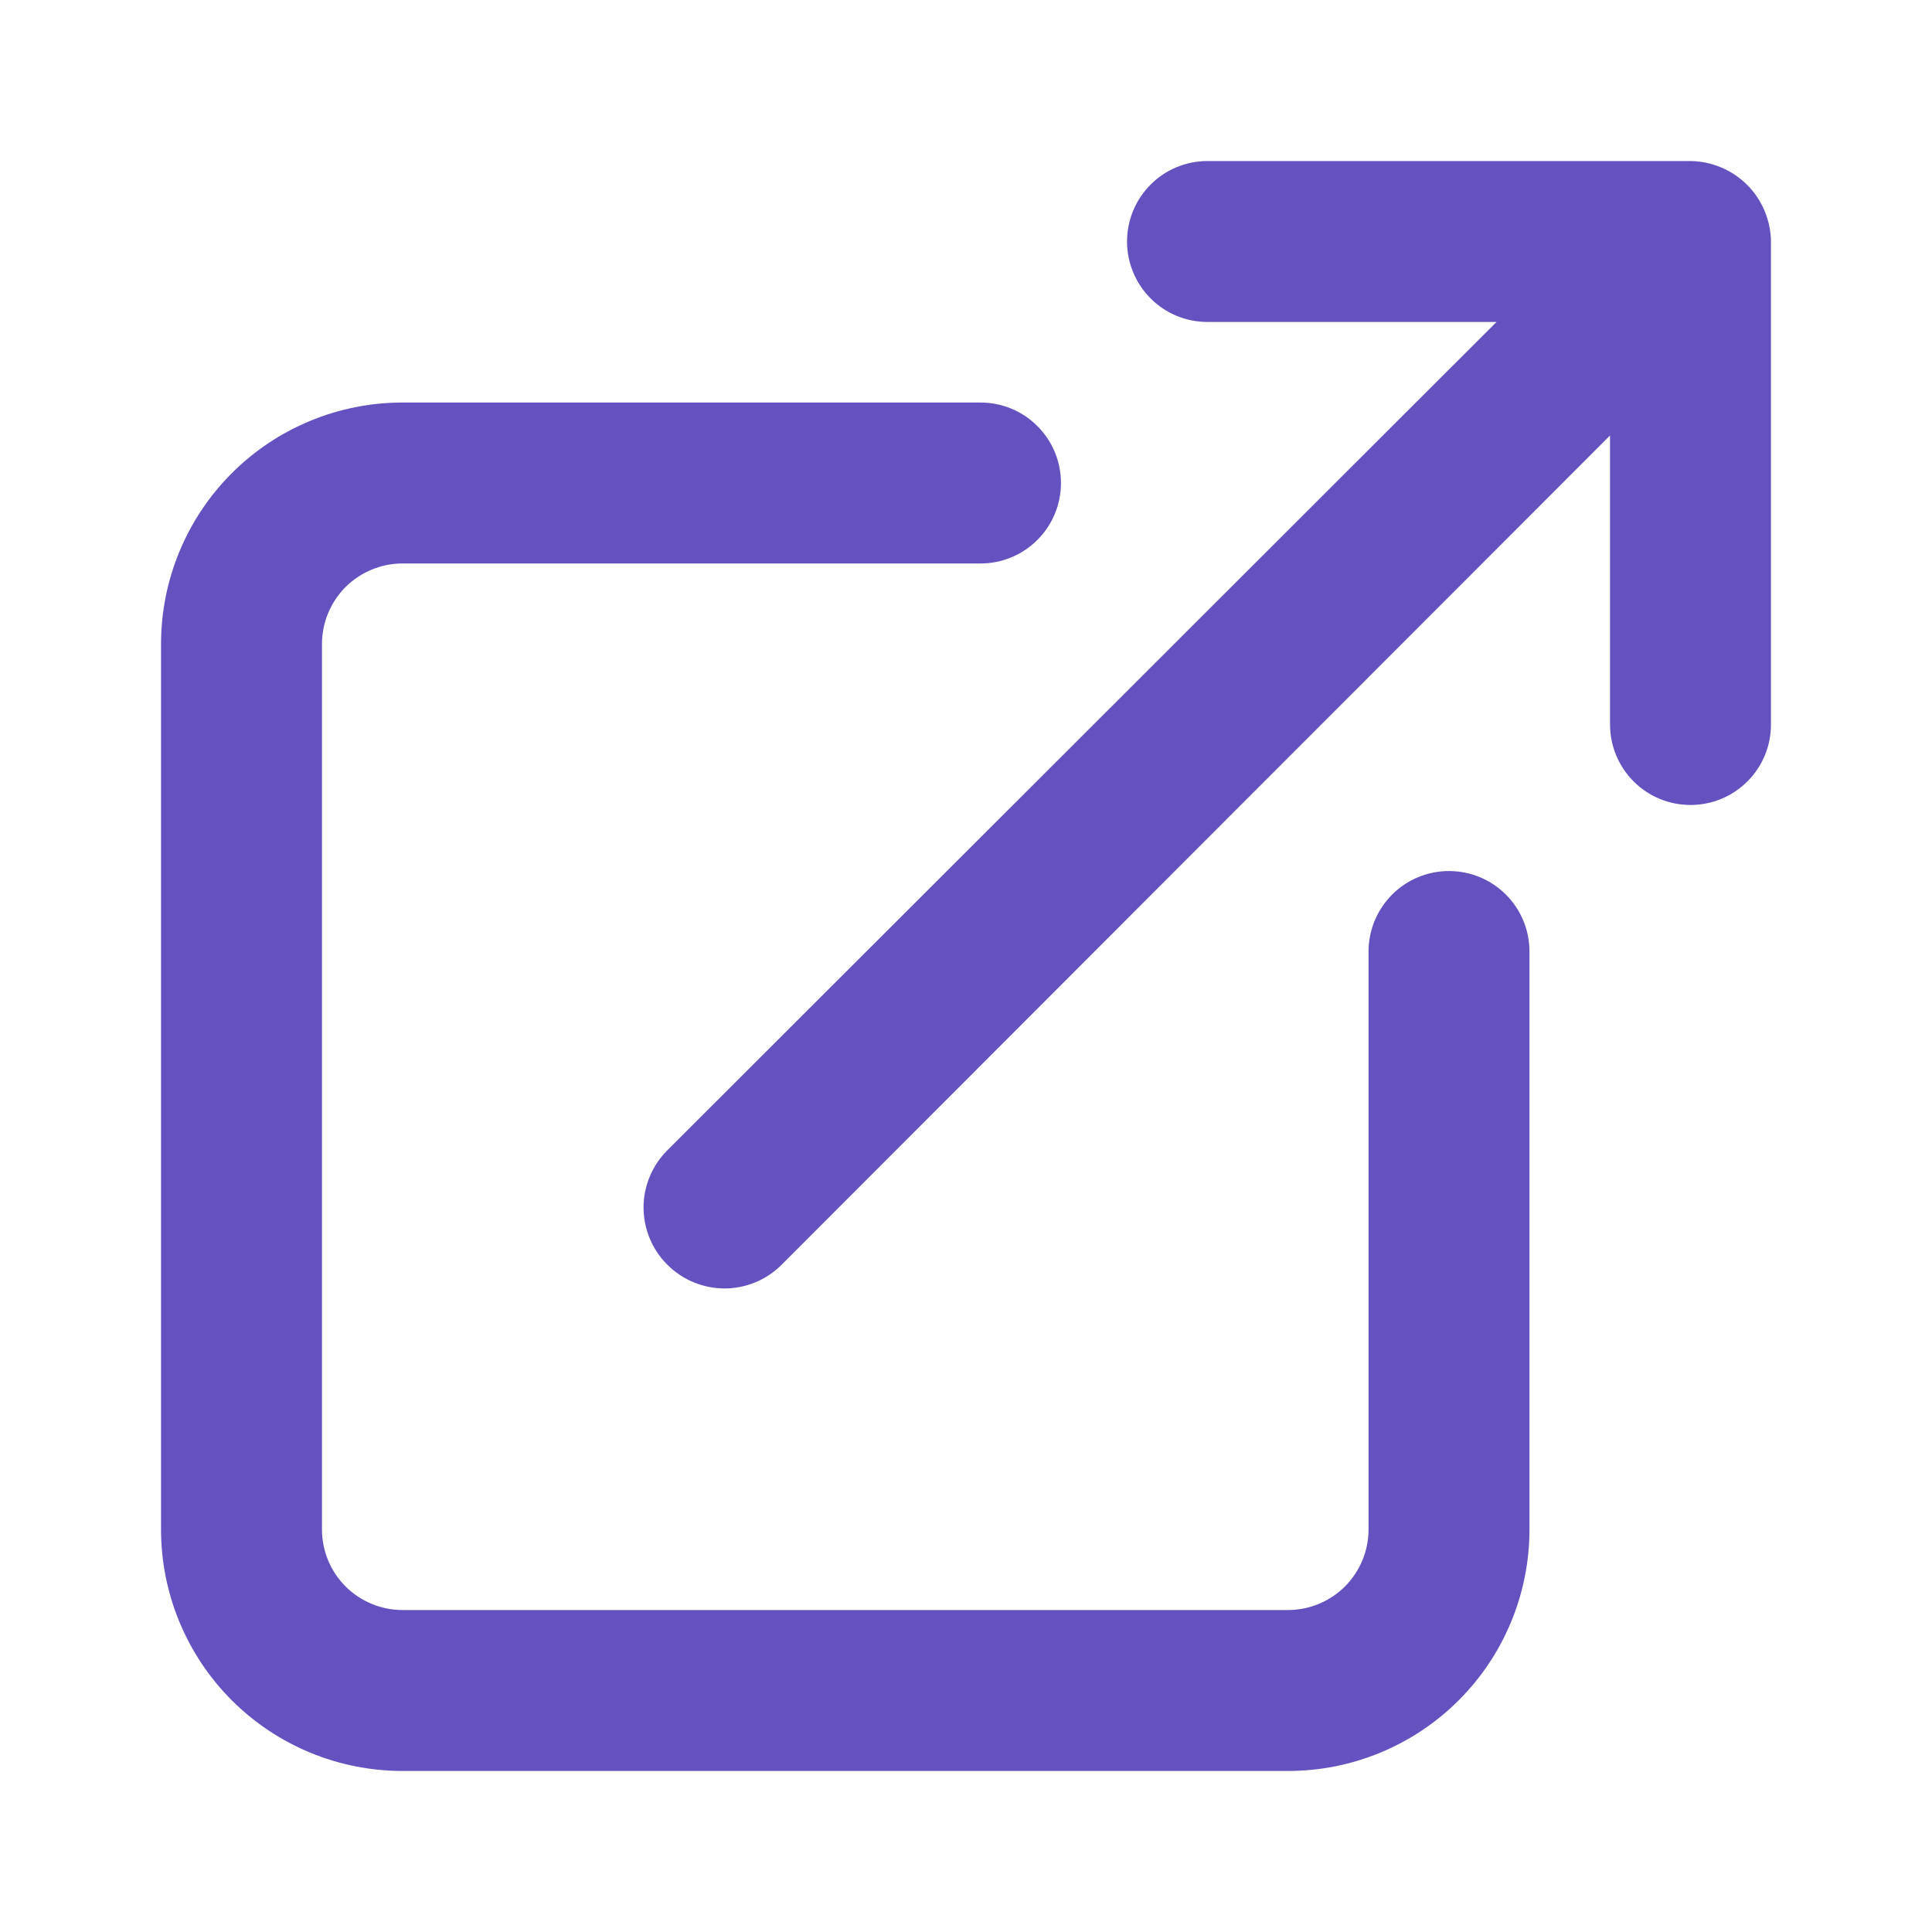
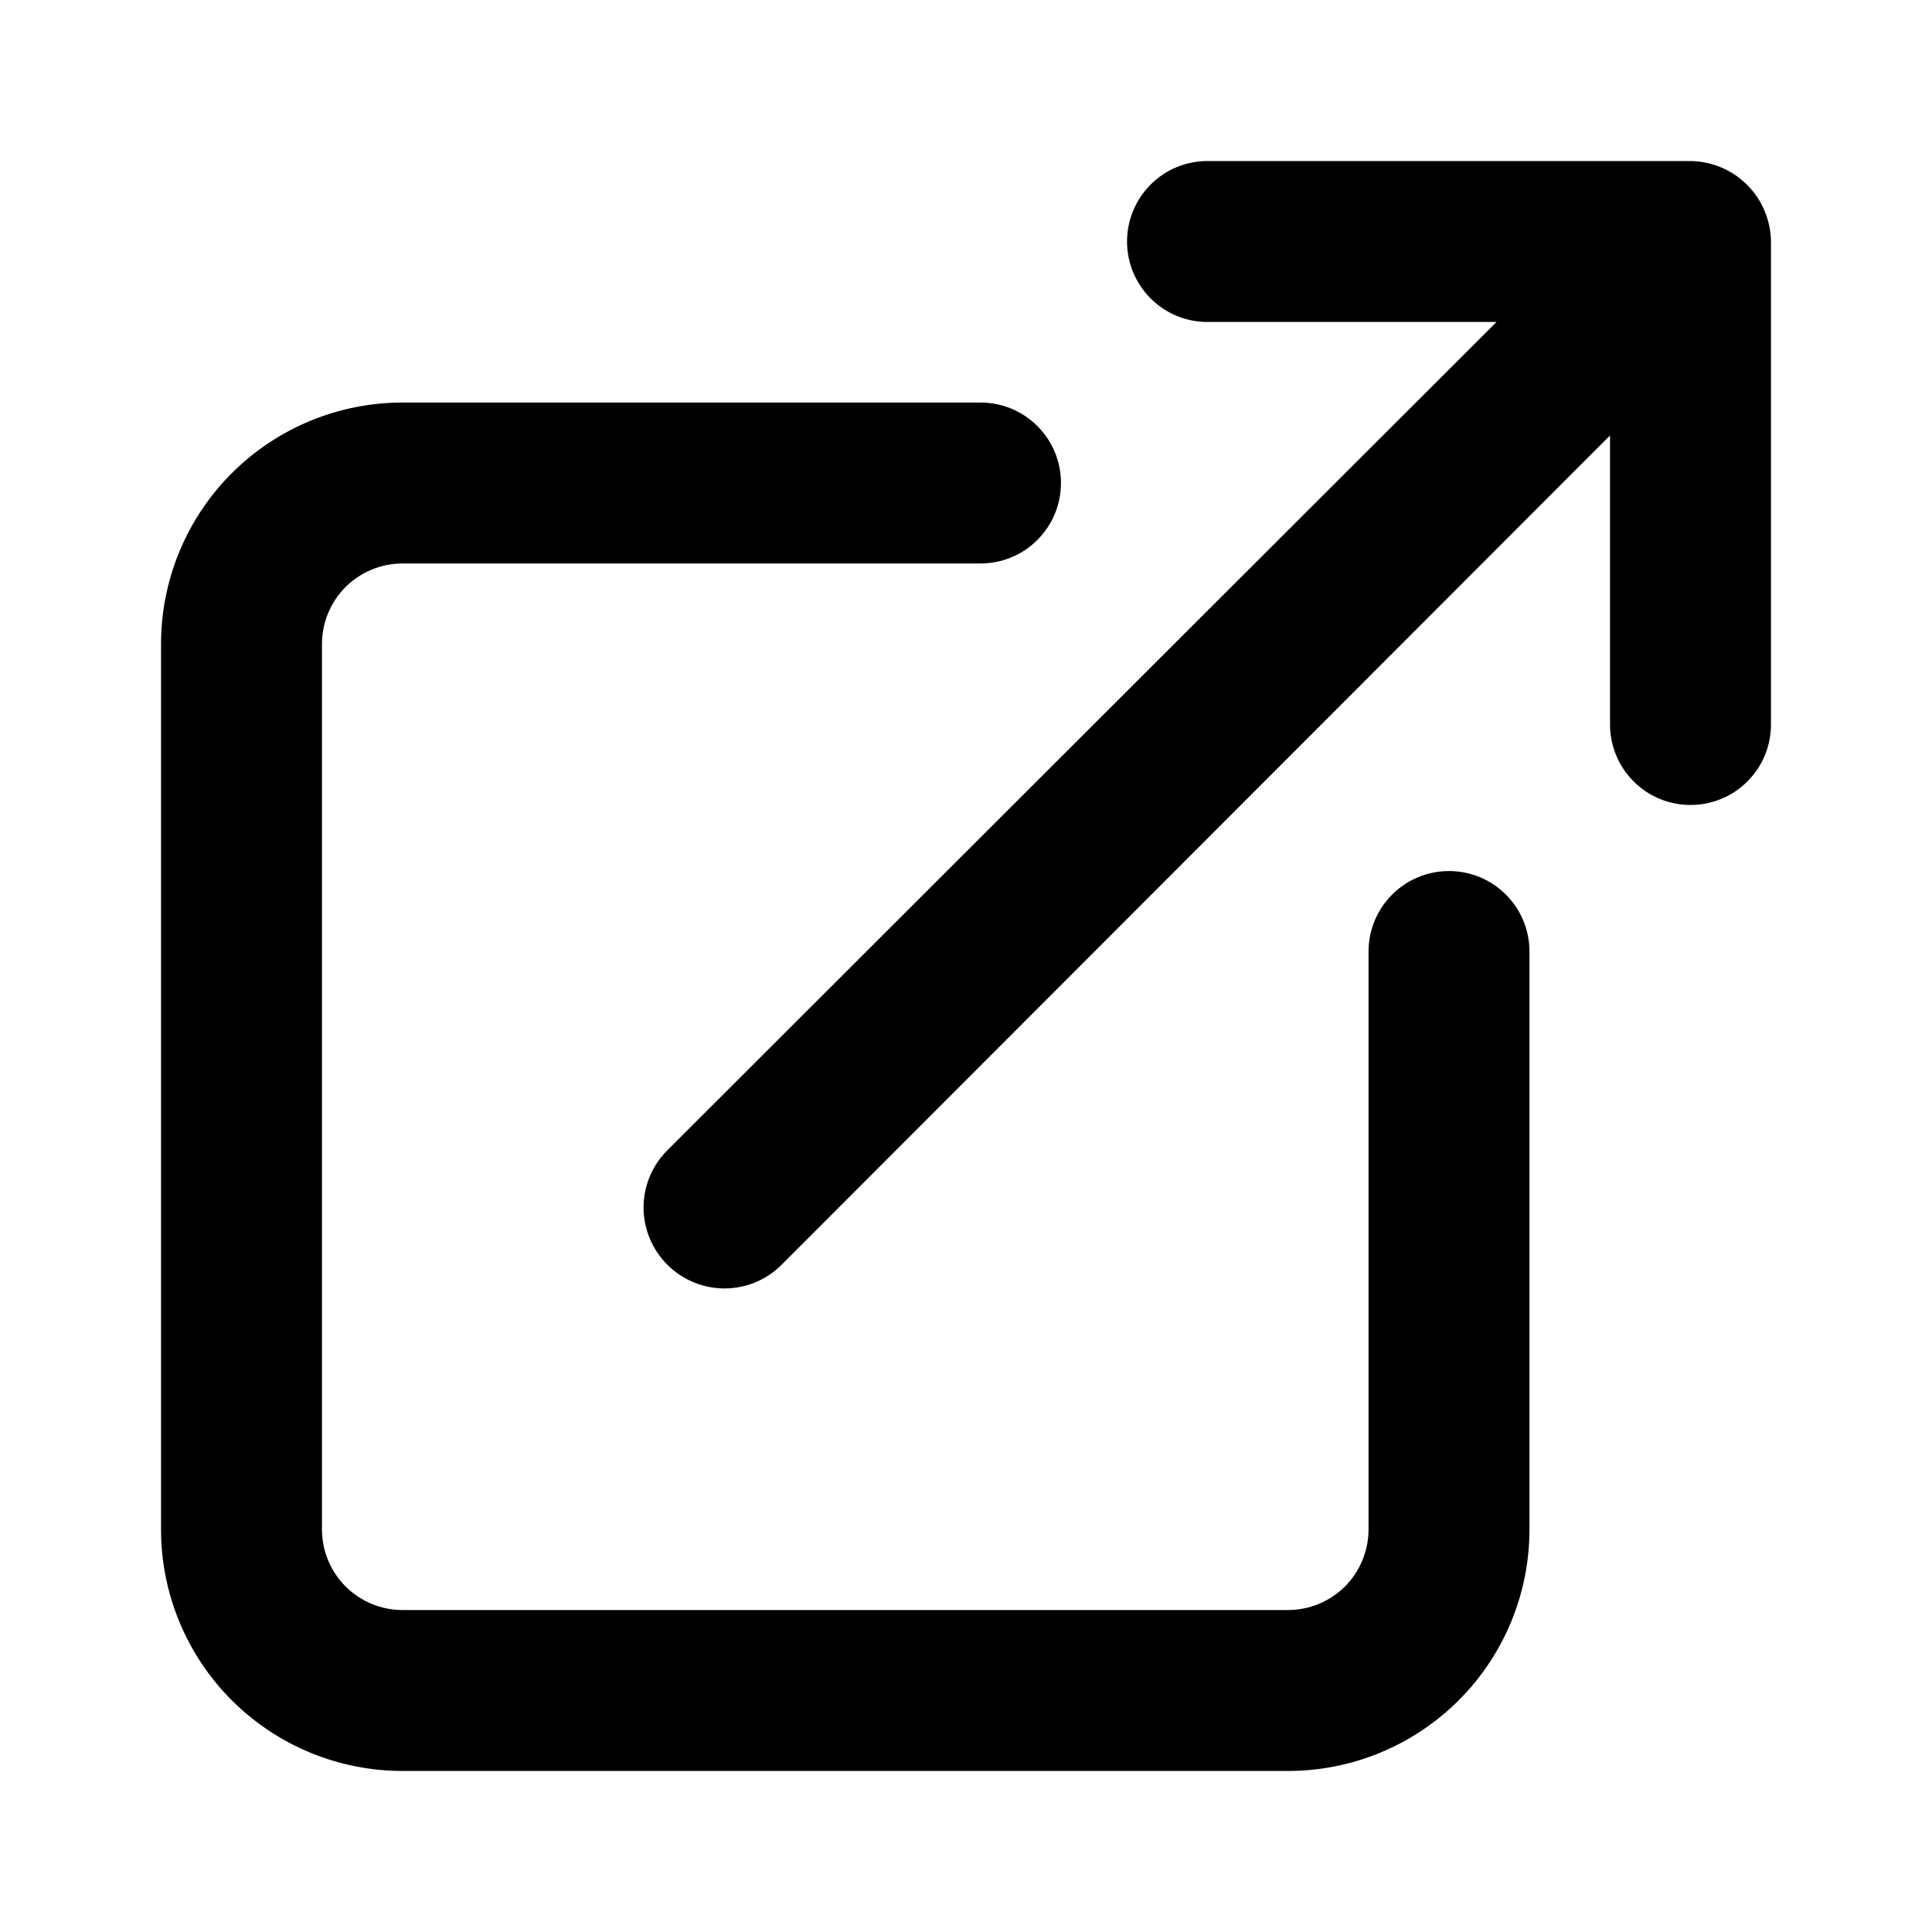
- <svg xmlns="http://www.w3.org/2000/svg" width="20" height="20" viewBox="0 0 20 20" fill="none">
-   <path d="M15 9.017C14.779 9.017 14.567 9.104 14.411 9.261C14.255 9.417 14.167 9.629 14.167 9.85V15.833C14.167 16.054 14.079 16.266 13.923 16.423C13.766 16.579 13.554 16.667 13.333 16.667H4.167C3.946 16.667 3.734 16.579 3.577 16.423C3.421 16.266 3.333 16.054 3.333 15.833V6.667C3.333 6.446 3.421 6.234 3.577 6.077C3.734 5.921 3.946 5.833 4.167 5.833H10.15C10.371 5.833 10.583 5.746 10.739 5.589C10.896 5.433 10.983 5.221 10.983 5C10.983 4.779 10.896 4.567 10.739 4.411C10.583 4.254 10.371 4.167 10.15 4.167H4.167C3.504 4.167 2.868 4.43 2.399 4.899C1.93 5.368 1.667 6.004 1.667 6.667V15.833C1.667 16.496 1.93 17.132 2.399 17.601C2.868 18.07 3.504 18.333 4.167 18.333H13.333C13.996 18.333 14.632 18.07 15.101 17.601C15.57 17.132 15.833 16.496 15.833 15.833V9.85C15.833 9.629 15.746 9.417 15.589 9.261C15.433 9.104 15.221 9.017 15 9.017ZM18.267 2.183C18.182 1.98 18.02 1.818 17.817 1.733C17.716 1.691 17.609 1.668 17.5 1.667H12.5C12.279 1.667 12.067 1.754 11.911 1.911C11.755 2.067 11.667 2.279 11.667 2.5C11.667 2.721 11.755 2.933 11.911 3.089C12.067 3.246 12.279 3.333 12.5 3.333H15.492L6.908 11.908C6.83 11.986 6.768 12.078 6.726 12.18C6.684 12.281 6.662 12.39 6.662 12.5C6.662 12.61 6.684 12.719 6.726 12.82C6.768 12.922 6.83 13.014 6.908 13.092C6.986 13.17 7.078 13.232 7.18 13.274C7.281 13.316 7.39 13.338 7.5 13.338C7.61 13.338 7.719 13.316 7.821 13.274C7.922 13.232 8.014 13.17 8.092 13.092L16.667 4.508V7.5C16.667 7.721 16.755 7.933 16.911 8.089C17.067 8.246 17.279 8.333 17.5 8.333C17.721 8.333 17.933 8.246 18.089 8.089C18.246 7.933 18.333 7.721 18.333 7.5V2.5C18.332 2.391 18.309 2.284 18.267 2.183V2.183Z" fill="#6551C0" />
+ <svg xmlns="http://www.w3.org/2000/svg" width="20" height="20" viewBox="0 0 20 20">
+   <path d="M15 9.017C14.779 9.017 14.567 9.104 14.411 9.261C14.255 9.417 14.167 9.629 14.167 9.85V15.833C14.167 16.054 14.079 16.266 13.923 16.423C13.766 16.579 13.554 16.667 13.333 16.667H4.167C3.946 16.667 3.734 16.579 3.577 16.423C3.421 16.266 3.333 16.054 3.333 15.833V6.667C3.333 6.446 3.421 6.234 3.577 6.077C3.734 5.921 3.946 5.833 4.167 5.833H10.15C10.371 5.833 10.583 5.746 10.739 5.589C10.896 5.433 10.983 5.221 10.983 5C10.983 4.779 10.896 4.567 10.739 4.411C10.583 4.254 10.371 4.167 10.15 4.167H4.167C3.504 4.167 2.868 4.43 2.399 4.899C1.93 5.368 1.667 6.004 1.667 6.667V15.833C1.667 16.496 1.93 17.132 2.399 17.601C2.868 18.07 3.504 18.333 4.167 18.333H13.333C13.996 18.333 14.632 18.07 15.101 17.601C15.57 17.132 15.833 16.496 15.833 15.833V9.85C15.833 9.629 15.746 9.417 15.589 9.261C15.433 9.104 15.221 9.017 15 9.017ZM18.267 2.183C18.182 1.98 18.02 1.818 17.817 1.733C17.716 1.691 17.609 1.668 17.5 1.667H12.5C12.279 1.667 12.067 1.754 11.911 1.911C11.755 2.067 11.667 2.279 11.667 2.5C11.667 2.721 11.755 2.933 11.911 3.089C12.067 3.246 12.279 3.333 12.5 3.333H15.492L6.908 11.908C6.83 11.986 6.768 12.078 6.726 12.18C6.684 12.281 6.662 12.39 6.662 12.5C6.662 12.61 6.684 12.719 6.726 12.82C6.768 12.922 6.83 13.014 6.908 13.092C6.986 13.17 7.078 13.232 7.18 13.274C7.281 13.316 7.39 13.338 7.5 13.338C7.61 13.338 7.719 13.316 7.821 13.274C7.922 13.232 8.014 13.17 8.092 13.092L16.667 4.508V7.5C16.667 7.721 16.755 7.933 16.911 8.089C17.067 8.246 17.279 8.333 17.5 8.333C17.721 8.333 17.933 8.246 18.089 8.089C18.246 7.933 18.333 7.721 18.333 7.5V2.5C18.332 2.391 18.309 2.284 18.267 2.183V2.183Z" />
</svg>
